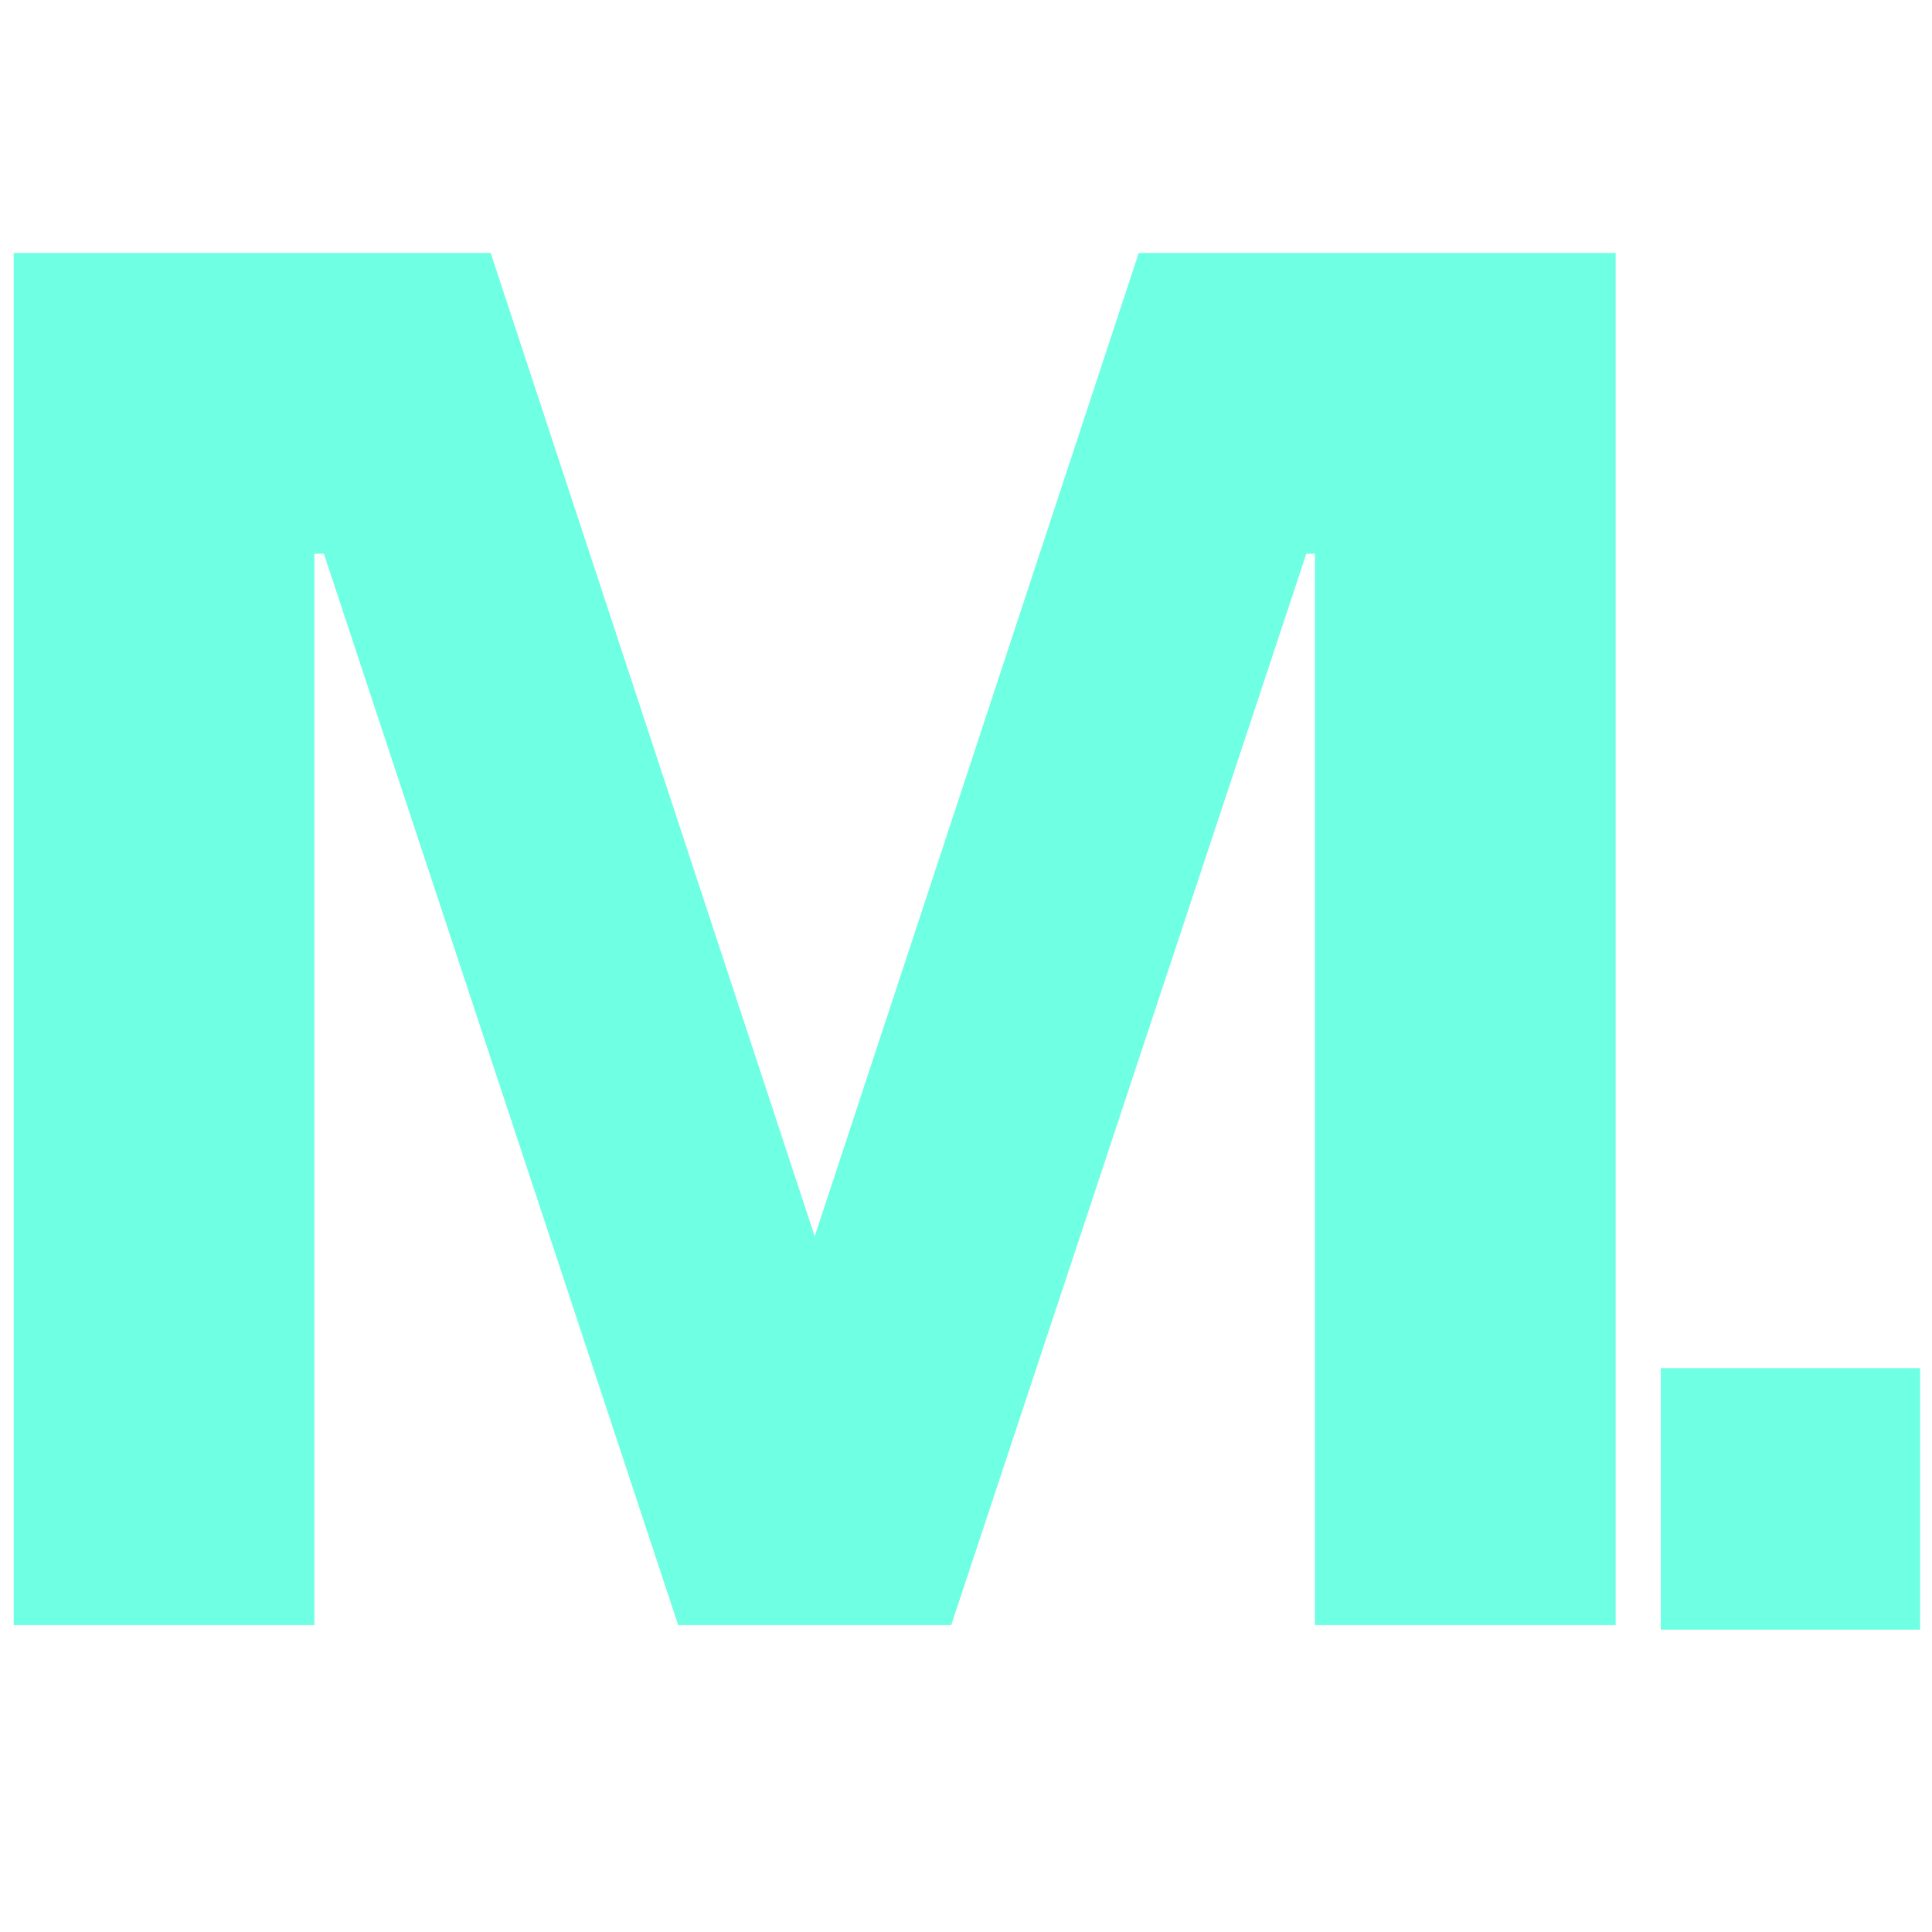
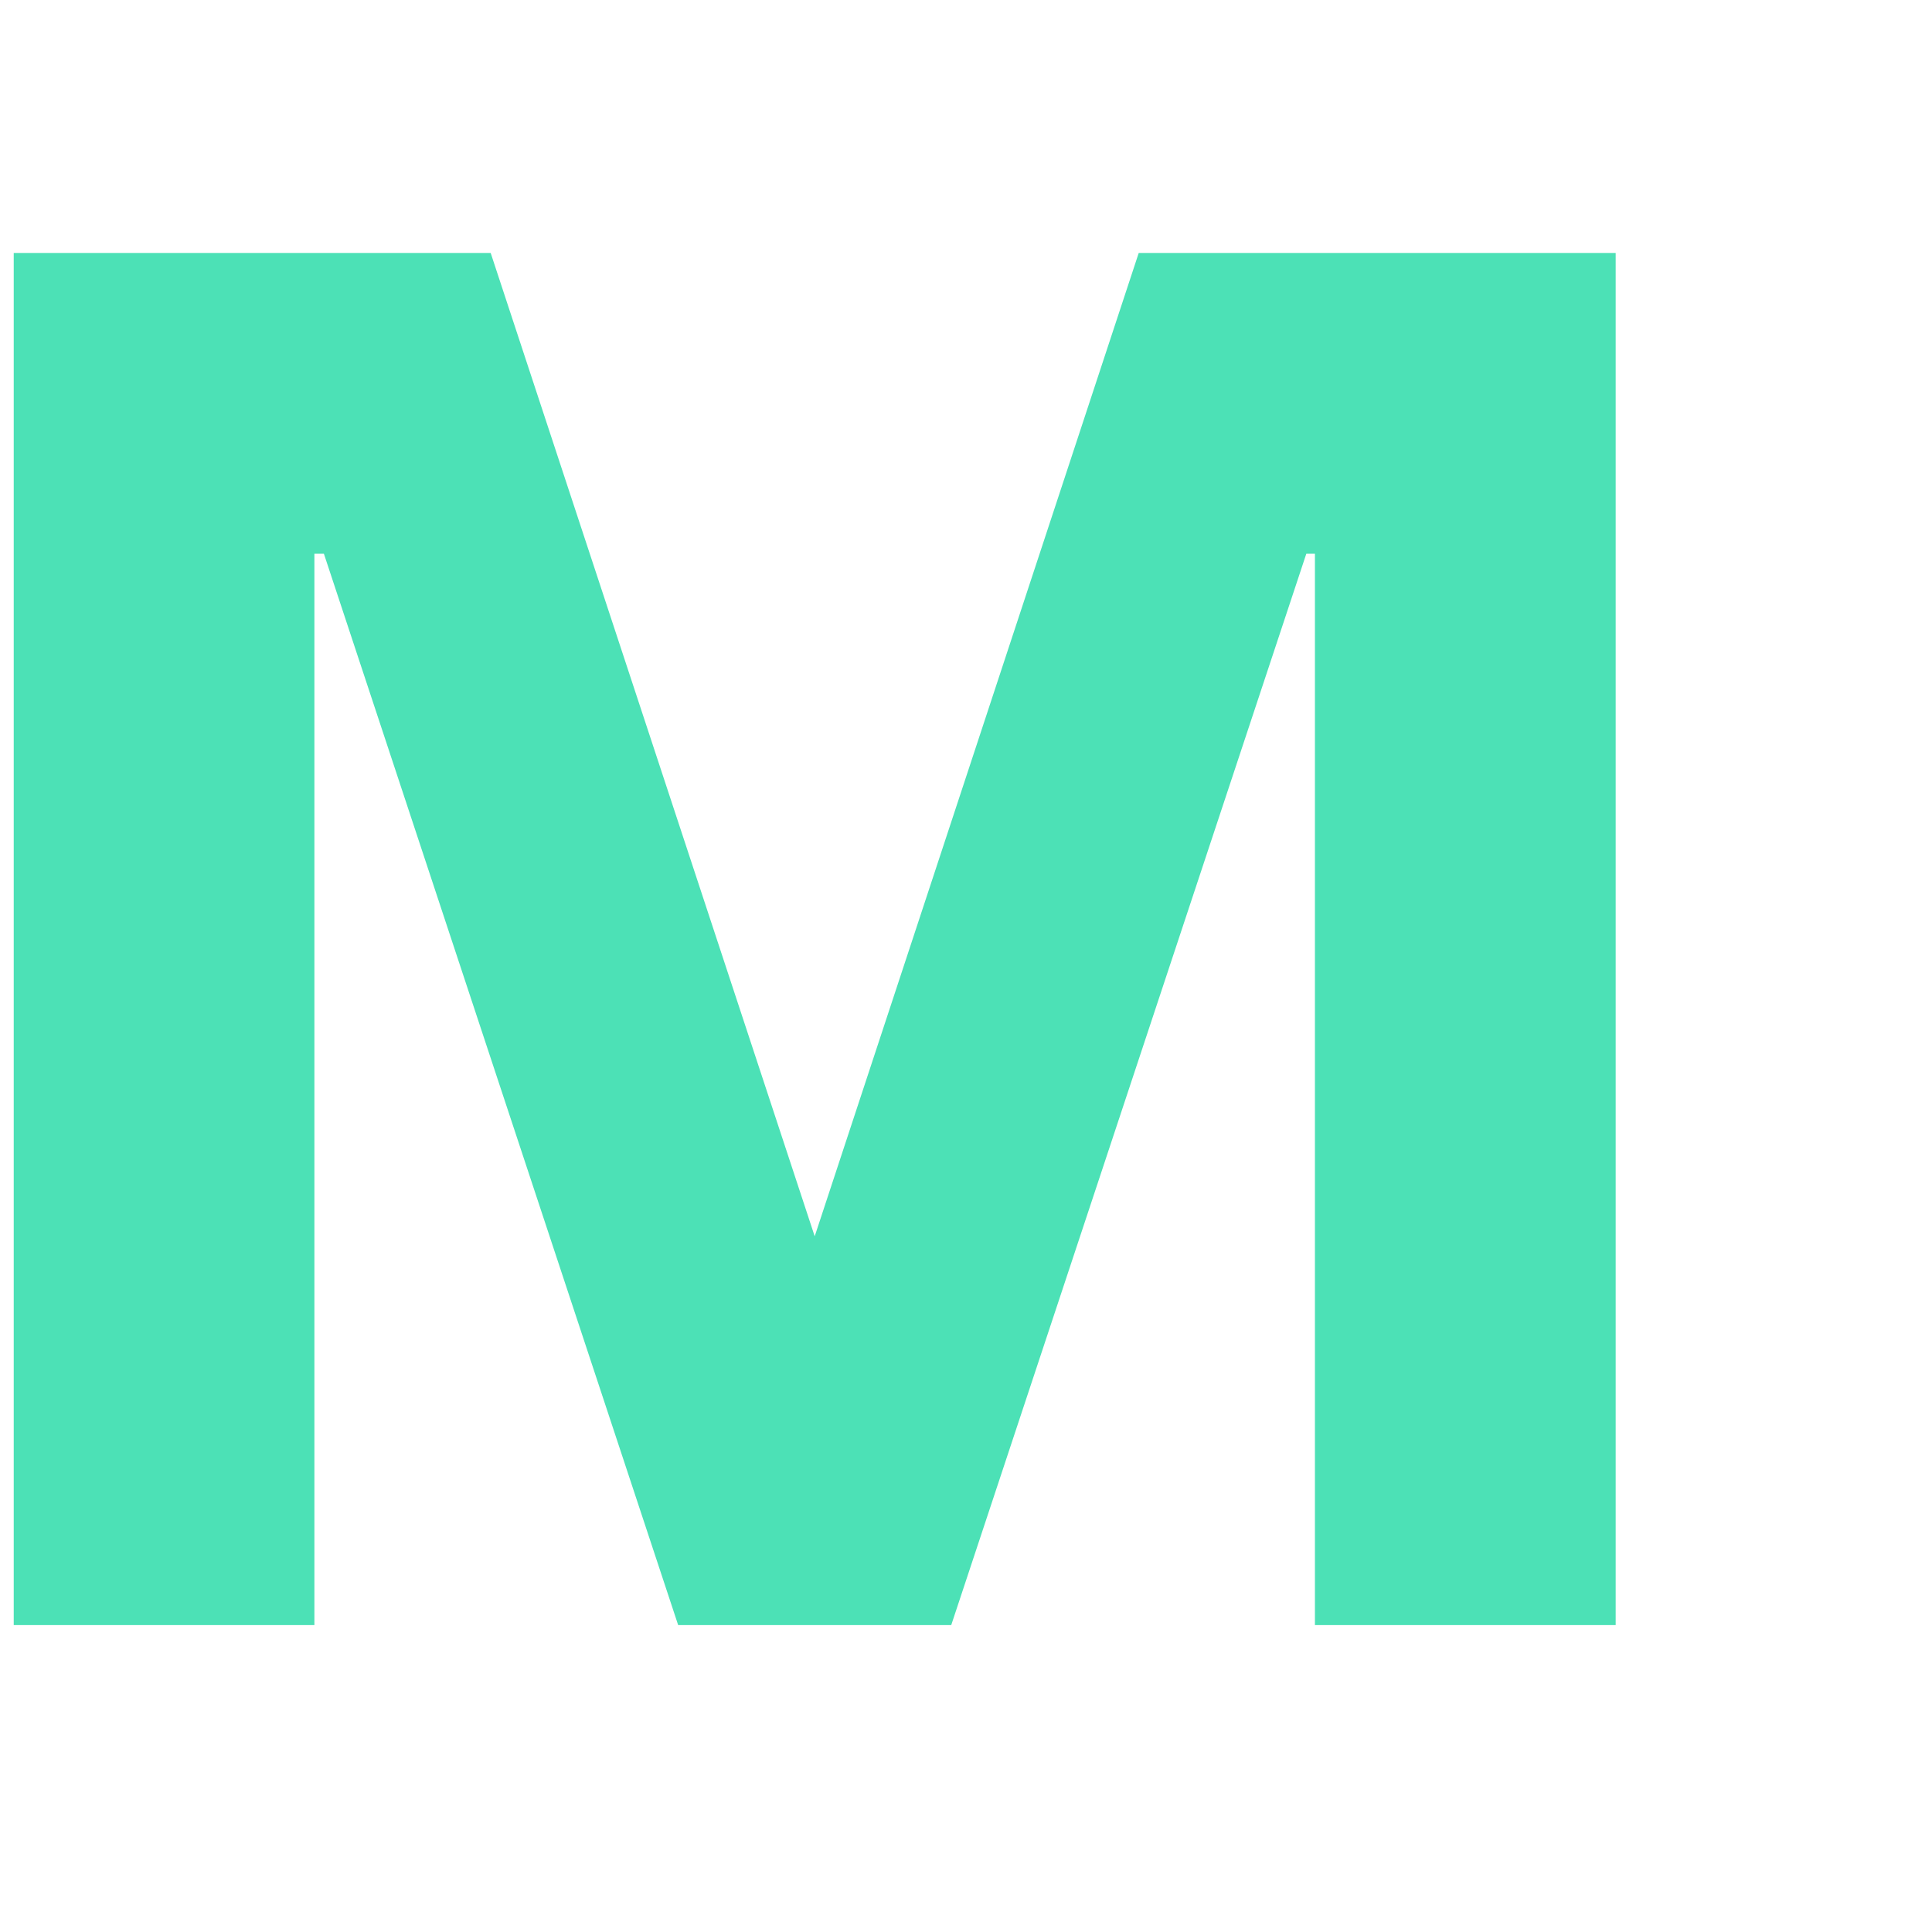
<svg xmlns="http://www.w3.org/2000/svg" viewBox="0 0 375 375" role="img" aria-label="Motus logo mark">
-   <g fill="#6FFFE3">
+   <g fill="#4CE1B6">
    <path d="M 249.891 -266.328 L 342.469 -266.328 L 342.469 0 L 284.094 0 L 284.094 -207.953 L 282.422 -207.953 L 213.5 0 L 160.5 0 L 91.734 -207.953 L 89.891 -207.953 L 89.891 0 L 31.531 0 L 31.531 -266.328 L 124.109 -266.328 L 187 -75.469 Z M 249.891 -266.328" transform="translate(-28.86677 315.4315)" />
-     <path d="M 28.734 0 L 28.734 -50.766 L 79.062 -50.766 L 79.062 0 Z M 28.734 0" transform="translate(293.6254 316.3143)" />
  </g>
</svg>
